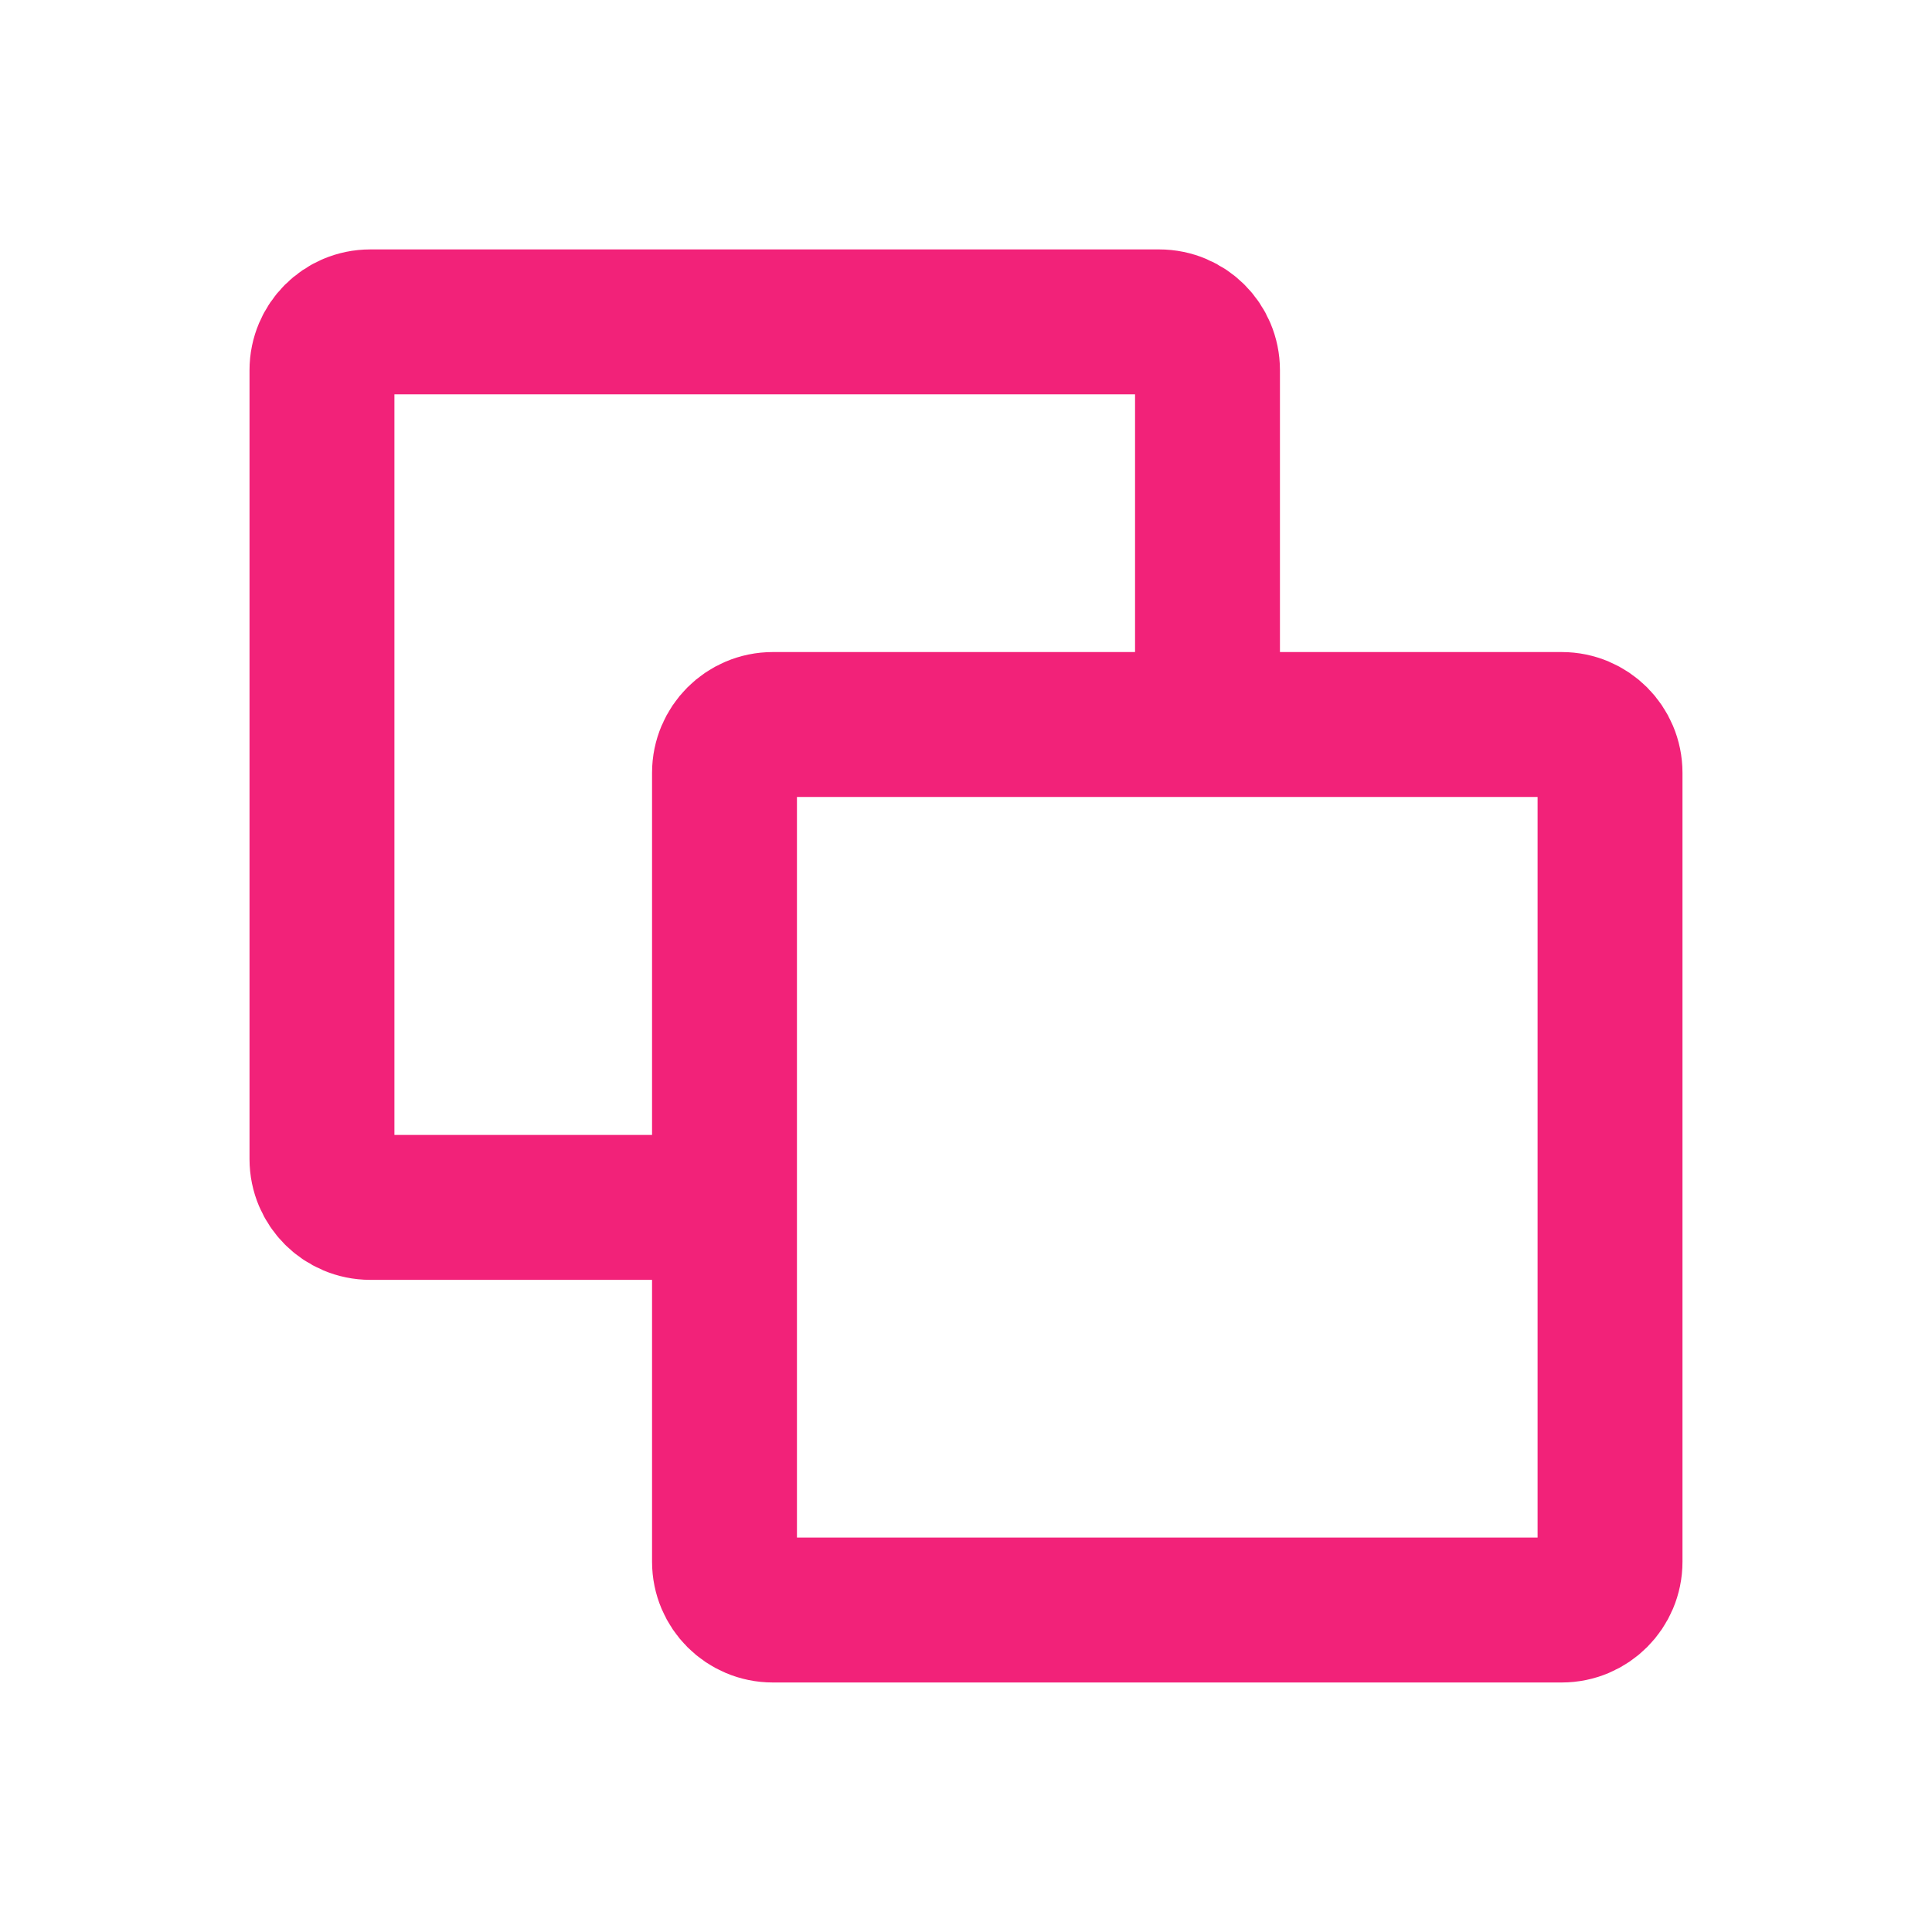
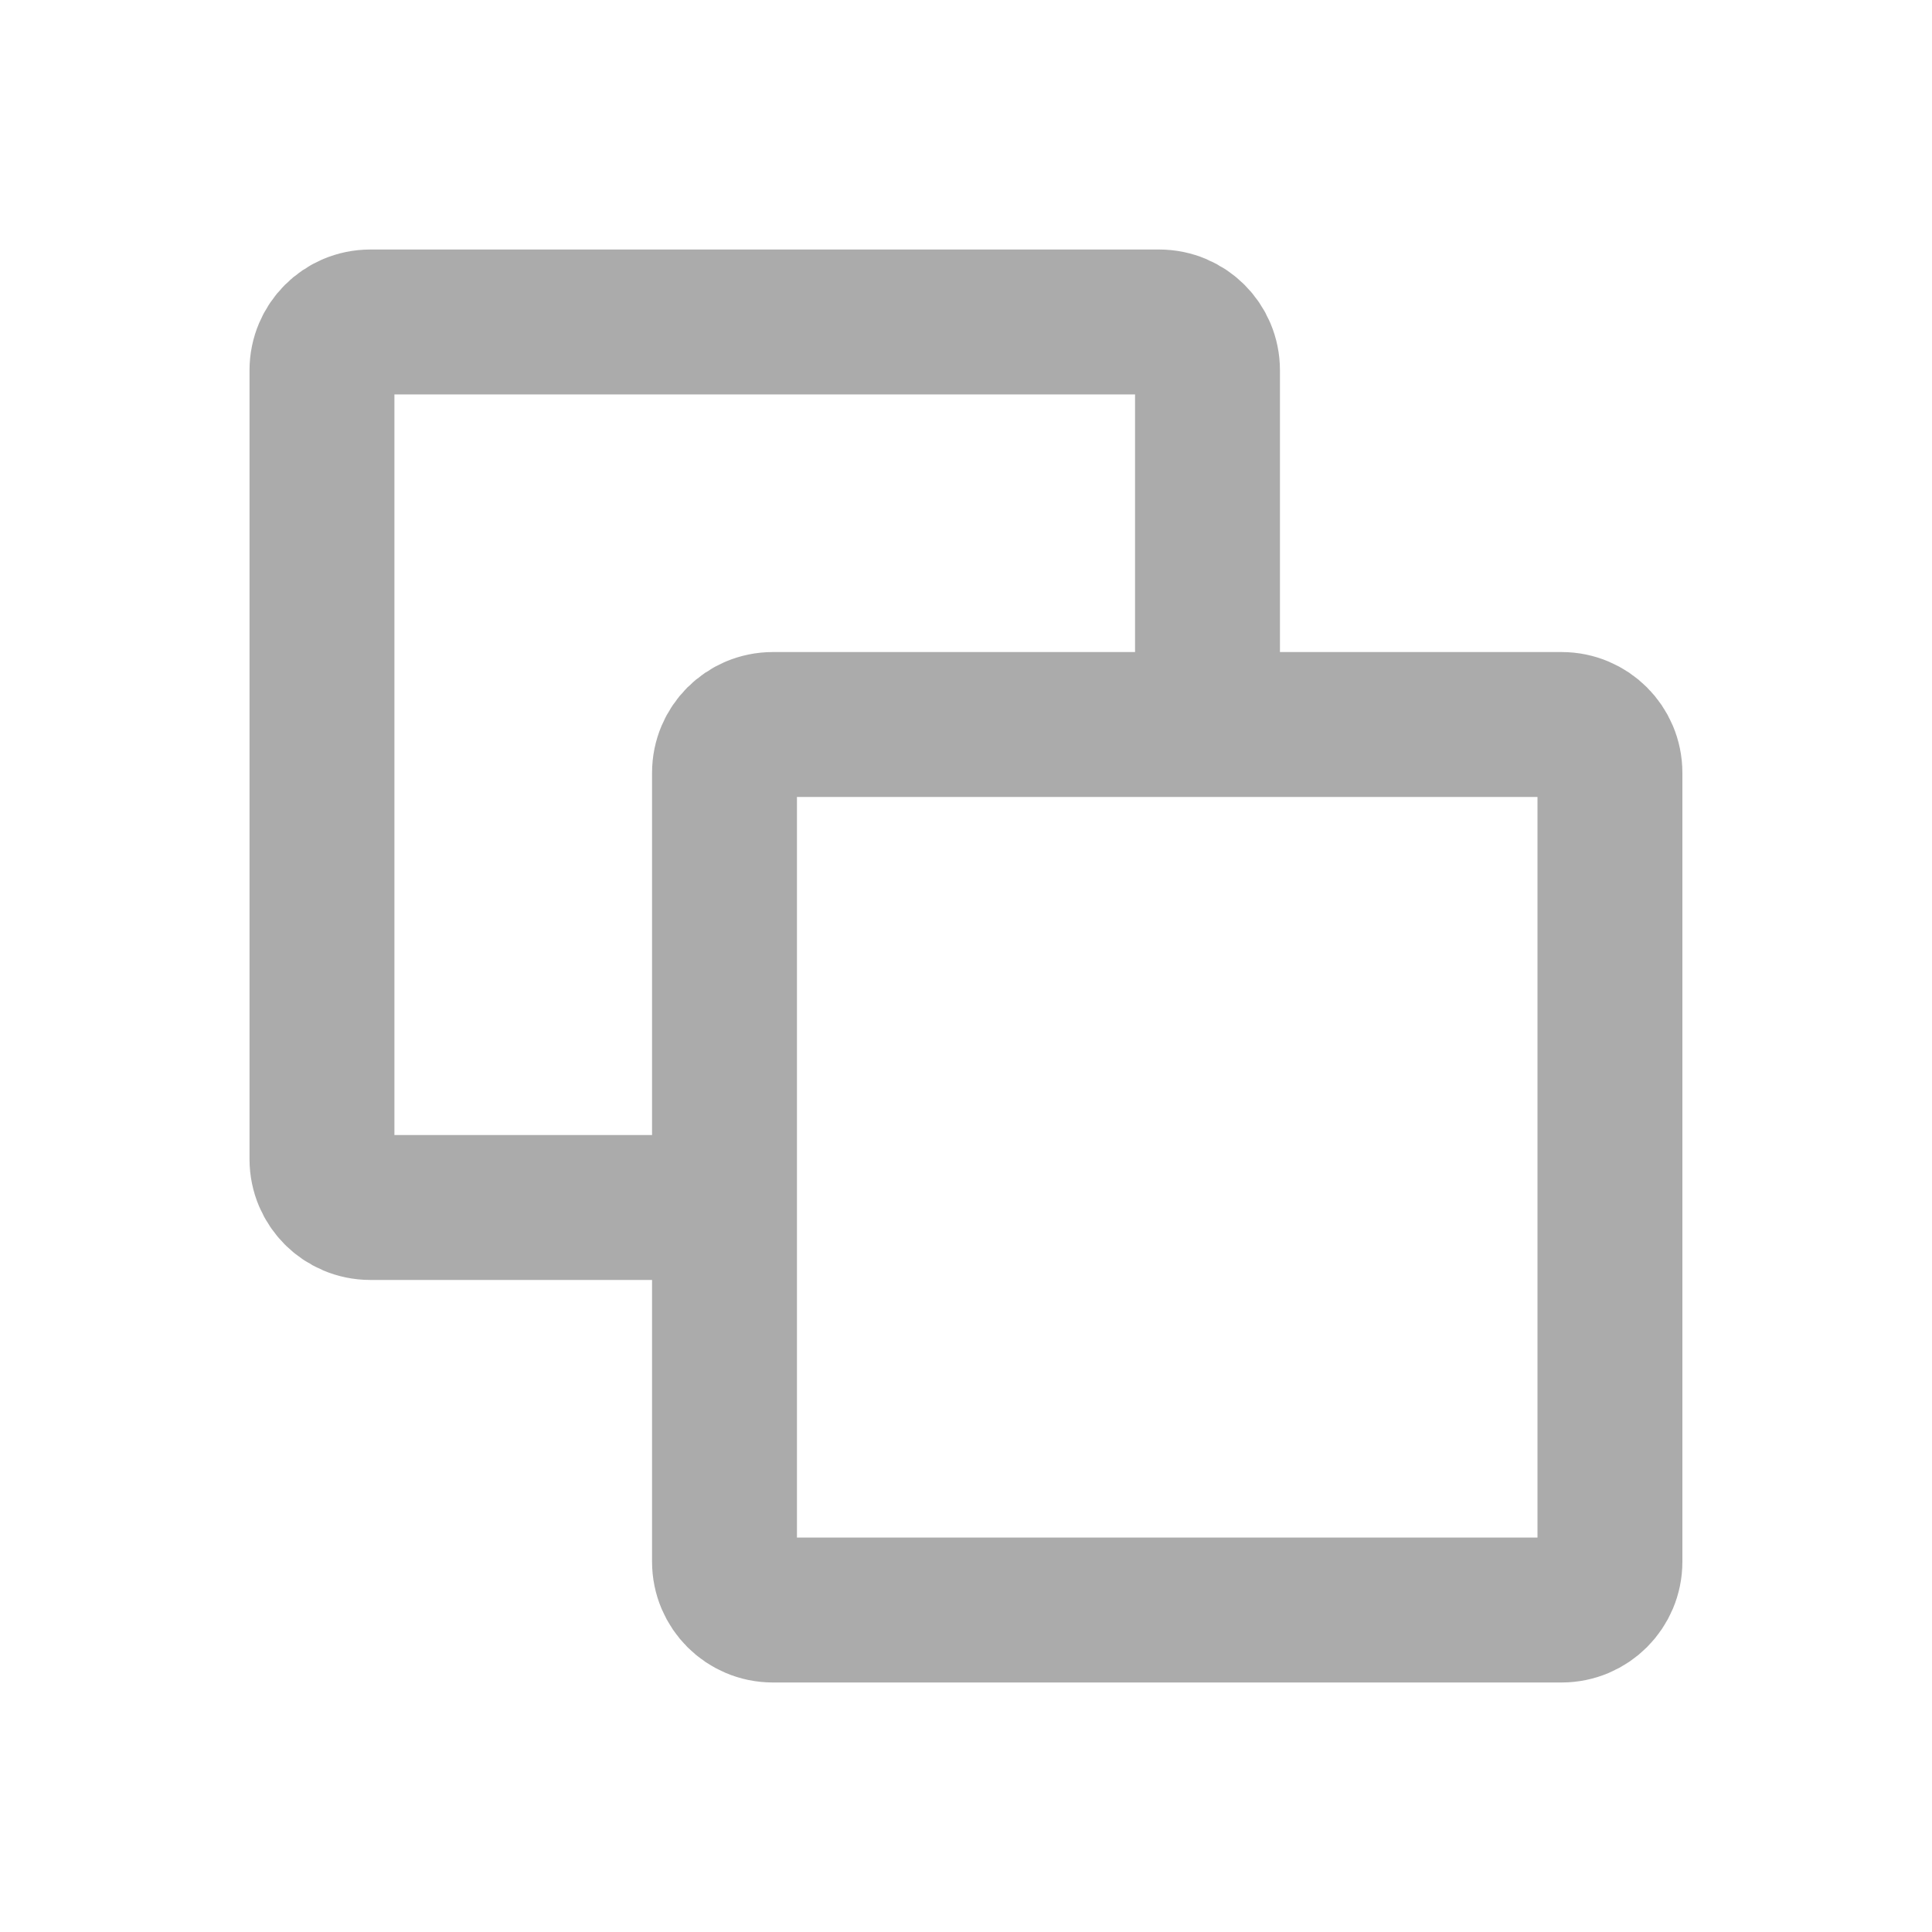
<svg xmlns="http://www.w3.org/2000/svg" width="20" height="20" viewBox="0 0 20 20" fill="none">
-   <path d="M16.167 16.667H8C7.724 16.667 7.5 16.443 7.5 16.167V8C7.5 7.724 7.724 7.5 8 7.5H16.167C16.443 7.5 16.667 7.724 16.667 8V16.167C16.667 16.443 16.443 16.667 16.167 16.667Z" stroke="#F22279" stroke-width="1.5" stroke-linecap="round" stroke-linejoin="round" />
-   <path d="M12.5 6.999V3.832C12.5 3.556 12.276 3.332 12 3.332H3.833C3.557 3.332 3.333 3.556 3.333 3.832V11.999C3.333 12.275 3.557 12.499 3.833 12.499H7" stroke="#F22279" stroke-width="1.5" stroke-linecap="round" stroke-linejoin="round" />
+   <path d="M12.5 7.5H8C7.724 7.5 7.5 7.724 7.5 8V12.5M12.5 7.5H16.166C16.442 7.5 16.666 7.724 16.666 8V16.167C16.666 16.443 16.442 16.667 16.166 16.667H8C7.724 16.667 7.5 16.443 7.5 16.167V12.5M12.5 7.5V5.667V3.833C12.5 3.557 12.276 3.333 12 3.333H3.833C3.557 3.333 3.333 3.557 3.333 3.833V12C3.333 12.276 3.557 12.5 3.833 12.5H7.5" stroke="#111111" stroke-opacity="0.35" stroke-width="1.5" stroke-linecap="round" stroke-linejoin="round" />
</svg>
